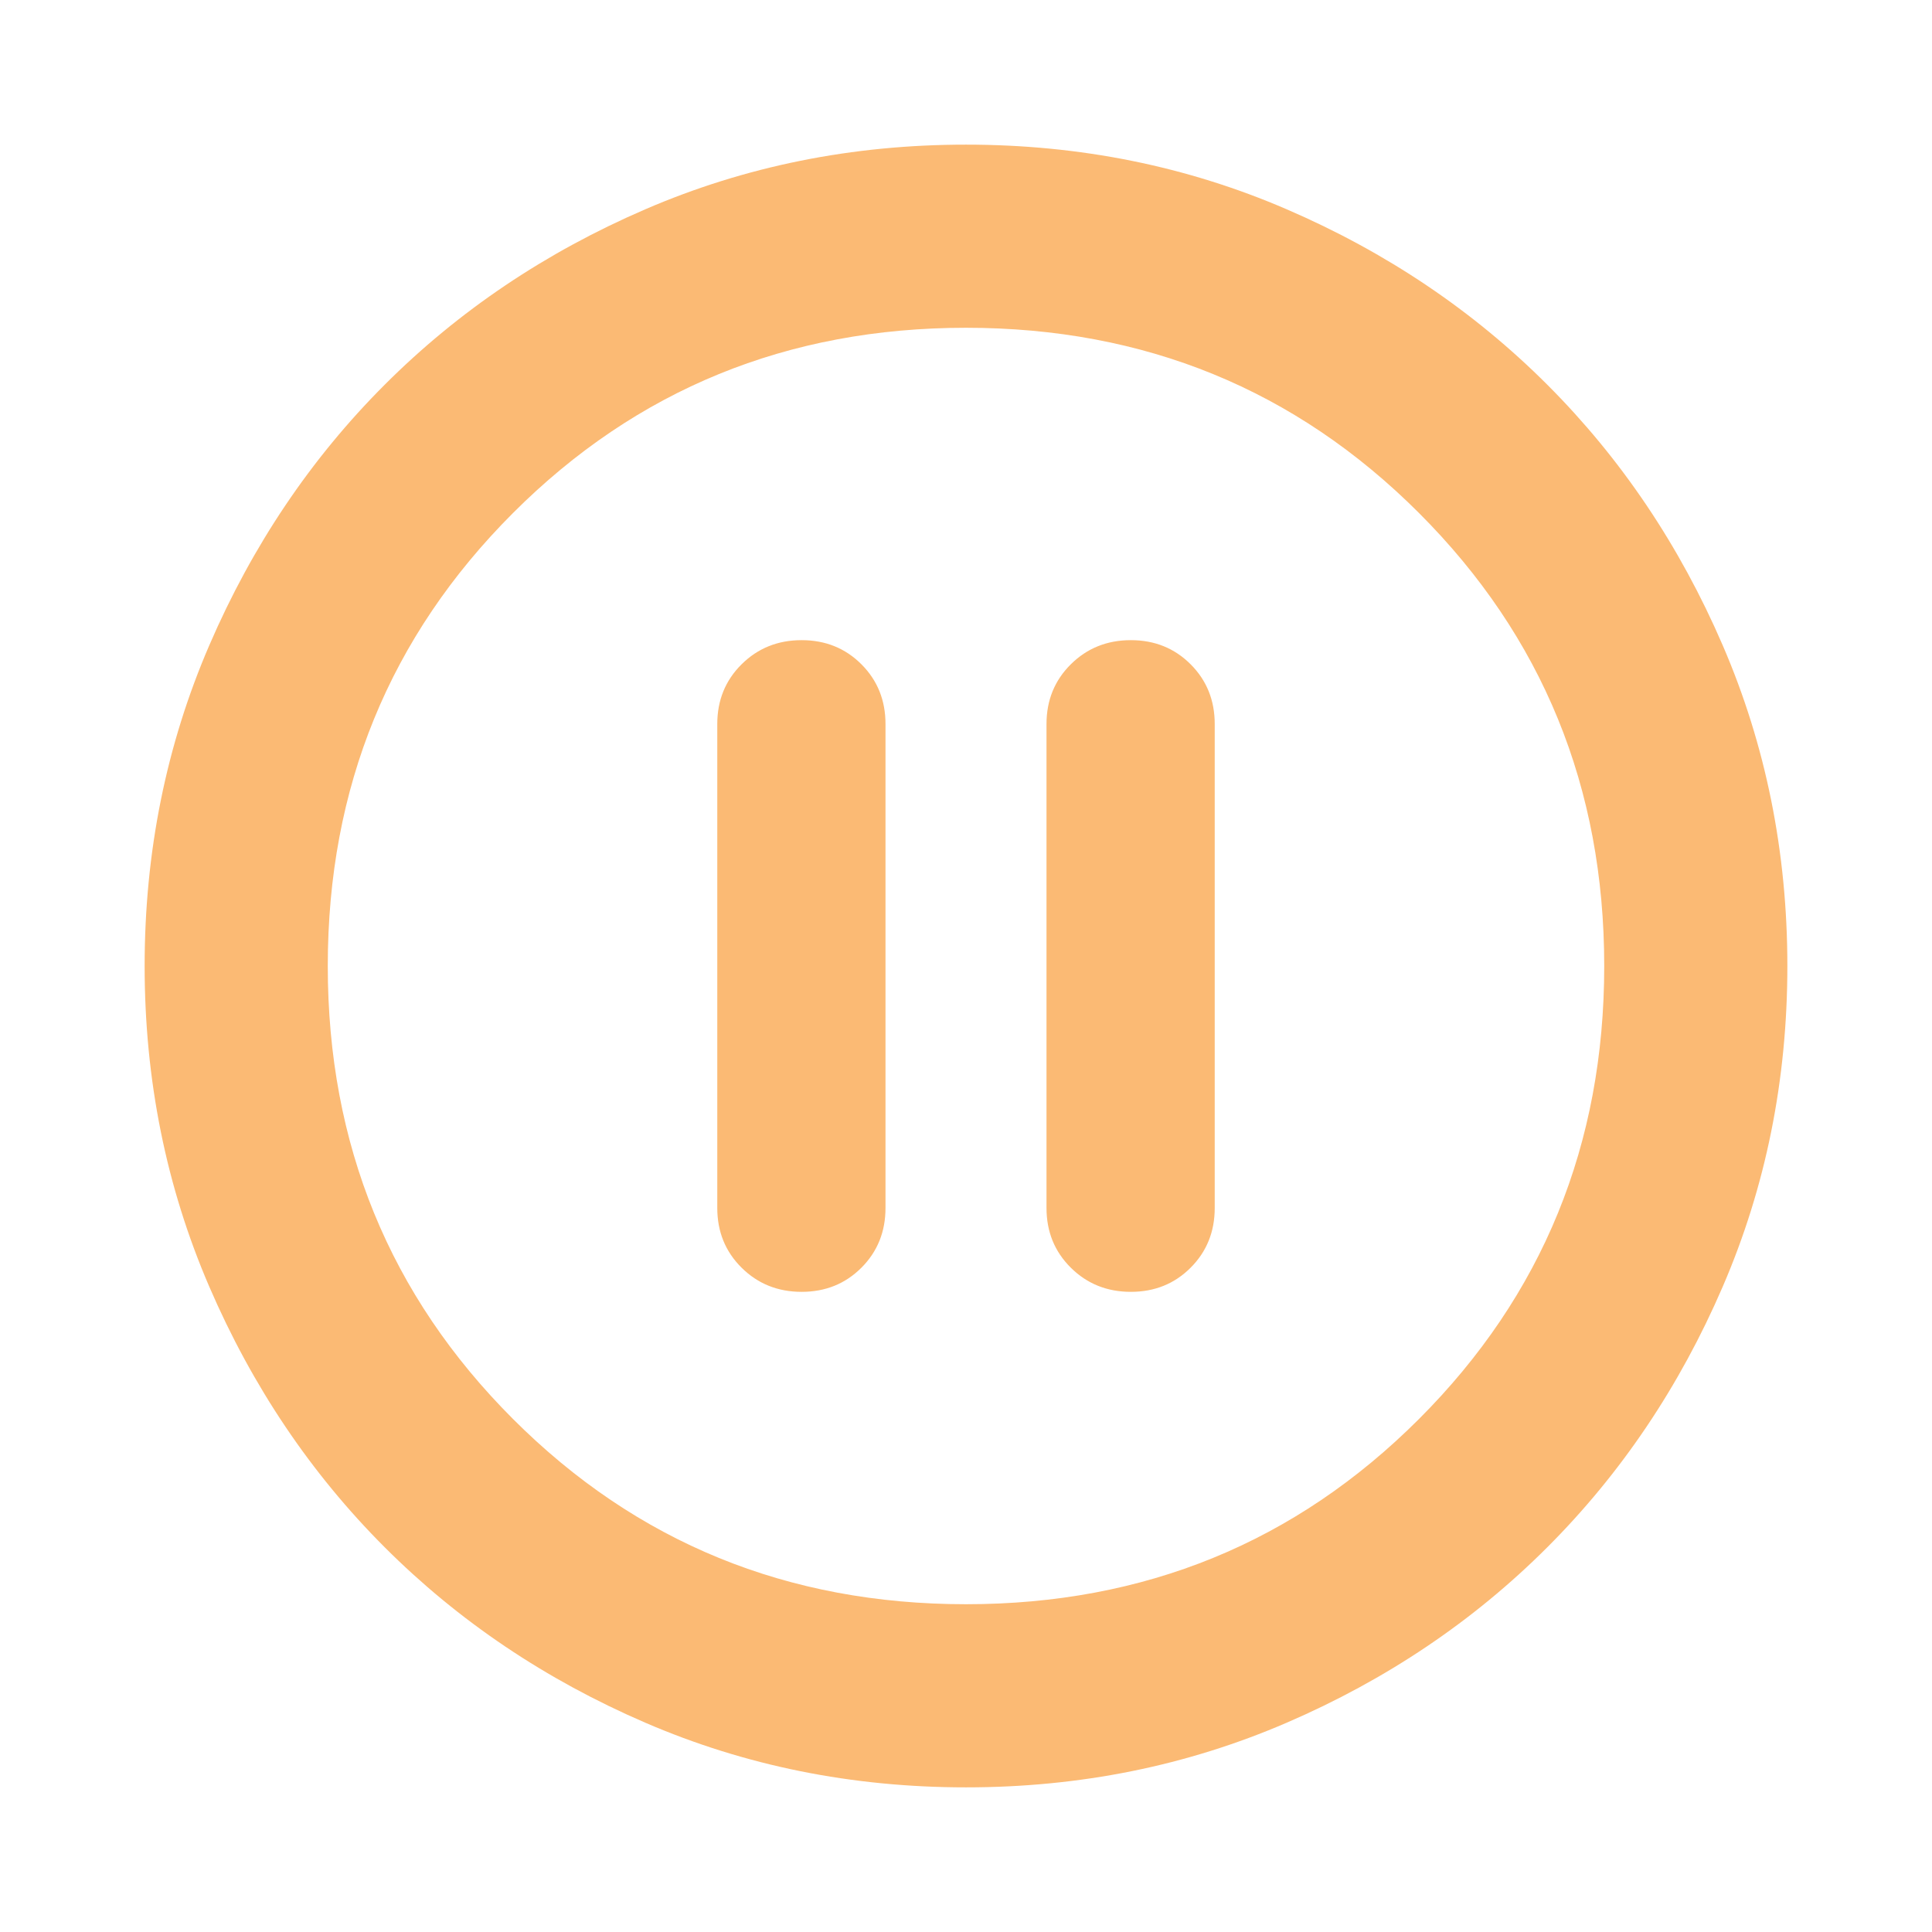
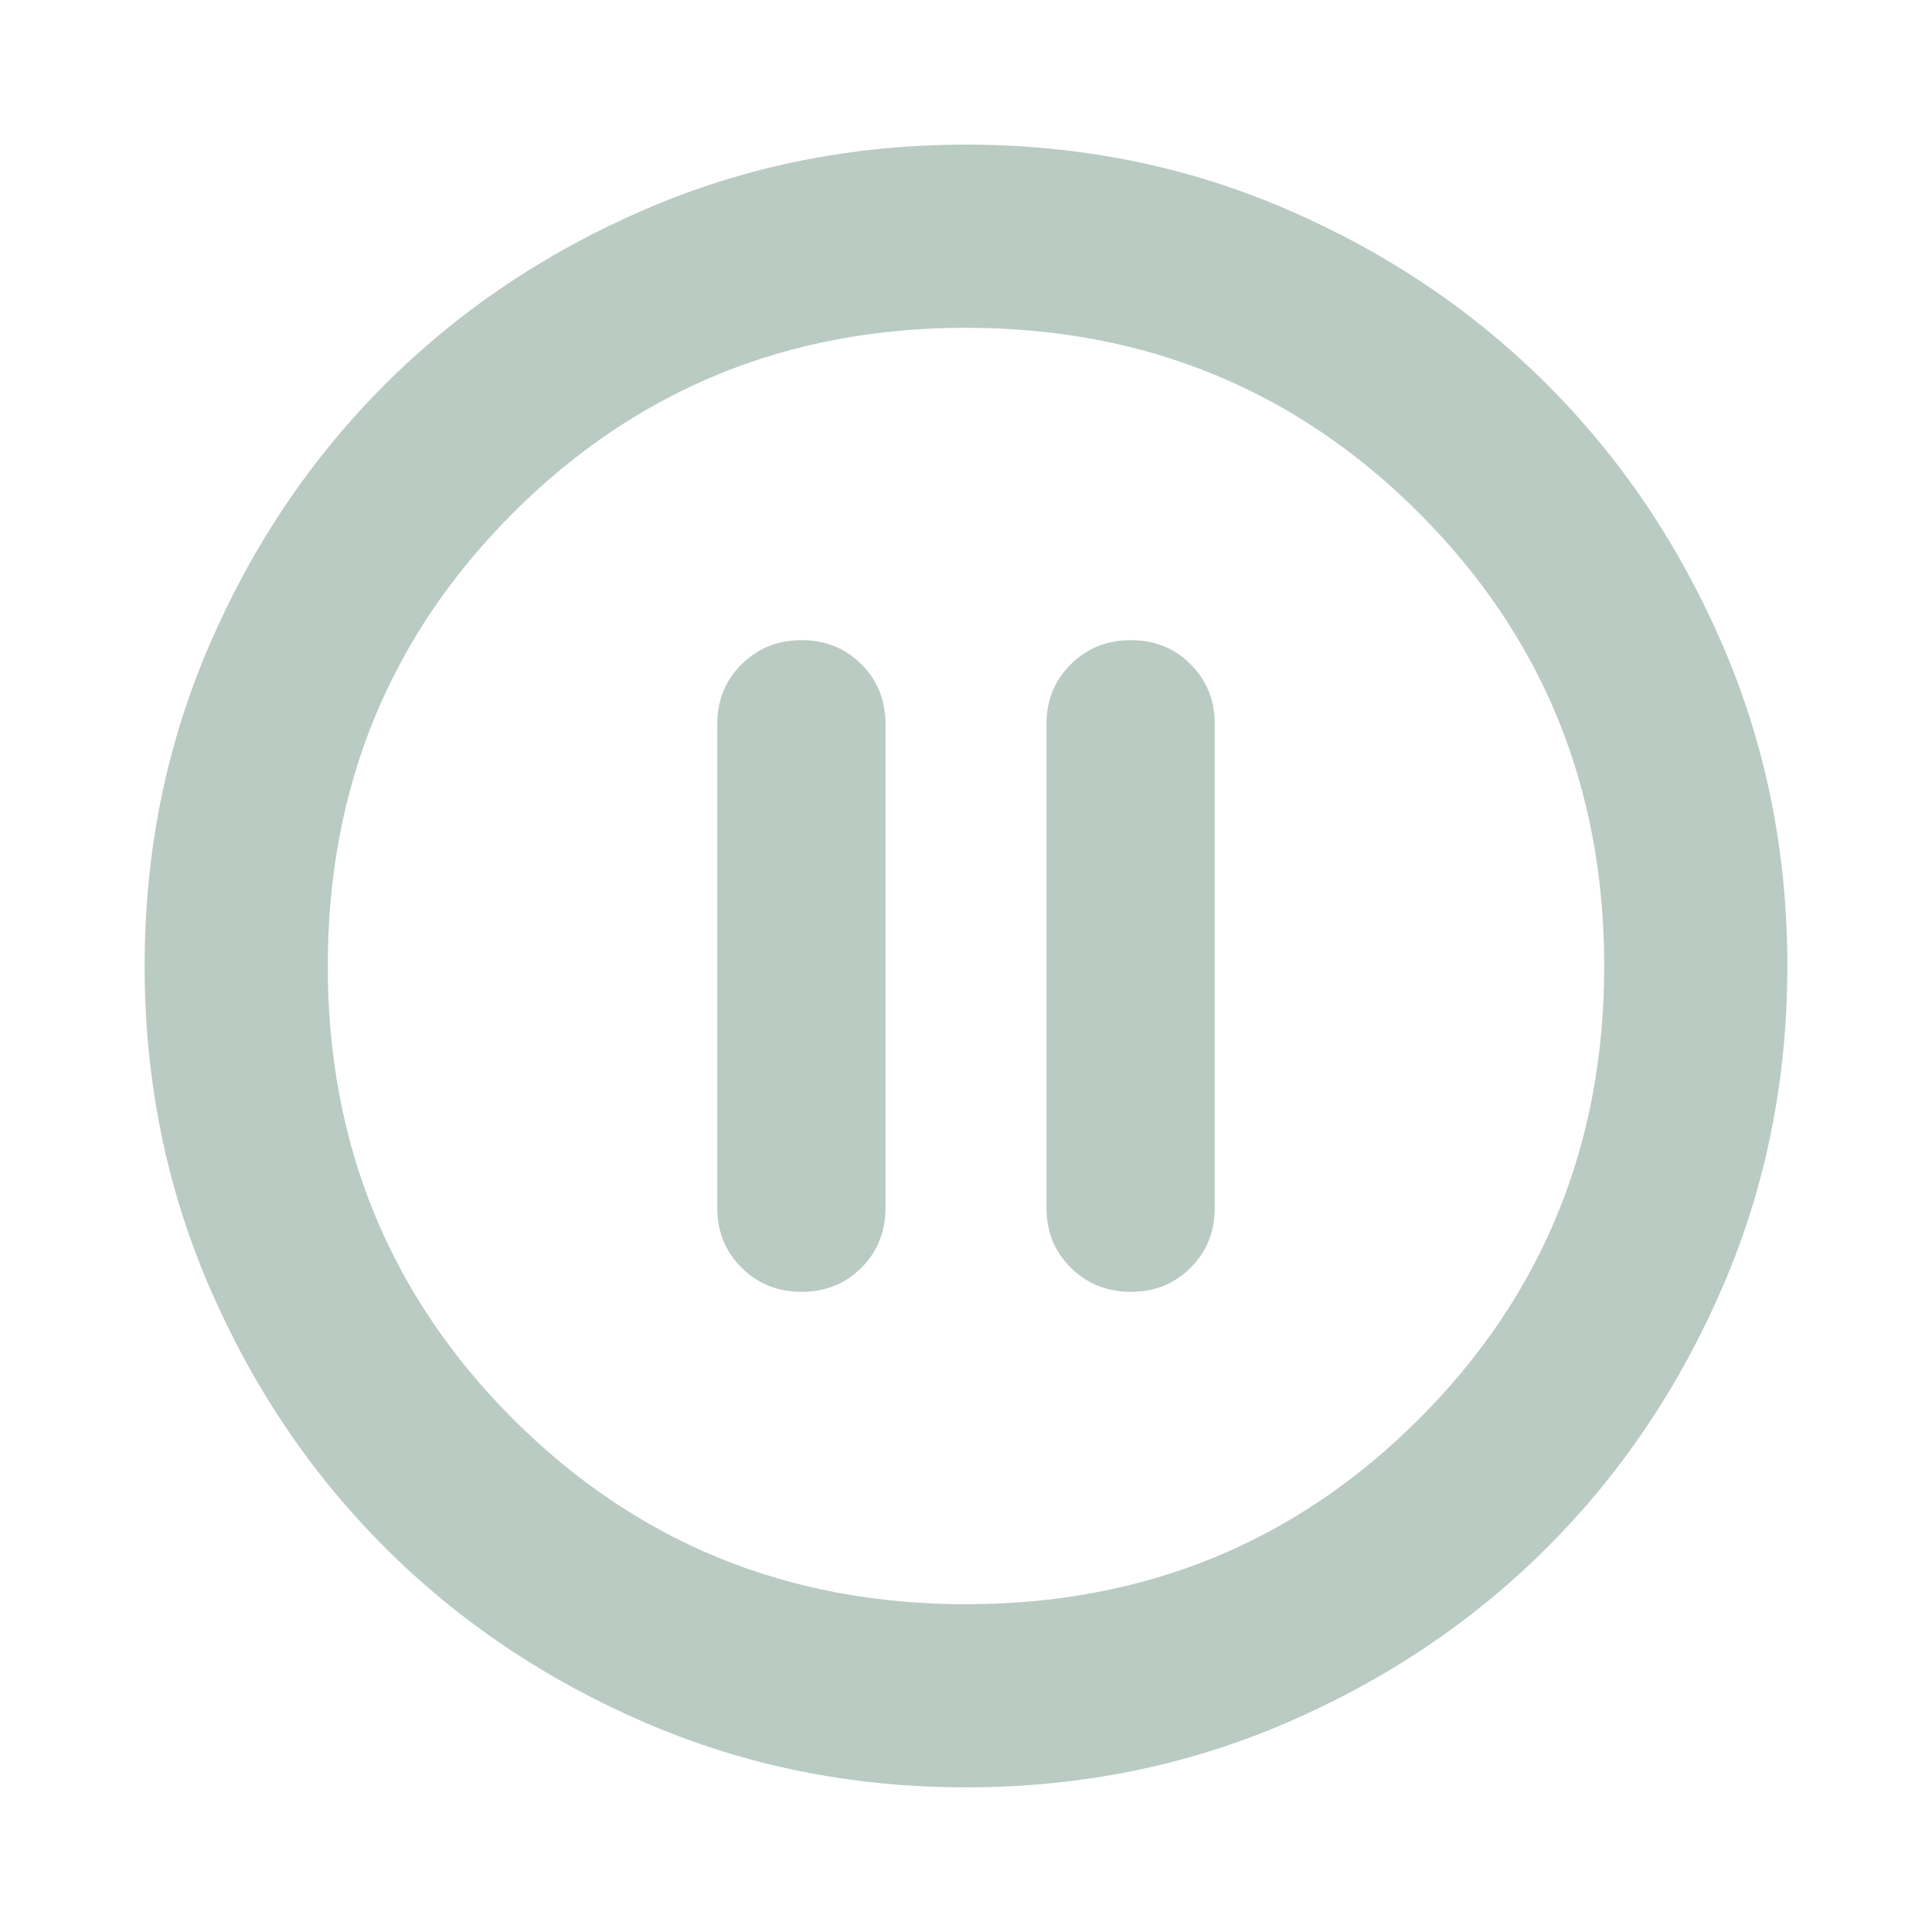
- <svg xmlns="http://www.w3.org/2000/svg" height="500px" viewBox="0 -960 960 960" width="500px" fill="#fbba74">
+ <svg xmlns="http://www.w3.org/2000/svg" height="500px" viewBox="0 -960 960 960" width="500px" fill="#b9cbc3">
  <path d="M428.02-330.07Q440-342.05 440-359.76v-240.48q0-17.71-11.98-29.69t-29.7-11.98q-17.71 0-29.81 11.98-12.1 11.98-12.1 29.69v240.48q0 17.71 12.1 29.69t29.81 11.98q17.72 0 29.7-11.98Zm163.58 0q11.99-11.98 11.99-29.69v-240.48q0-17.71-11.99-29.69-11.98-11.98-29.69-11.98t-29.81 11.98Q520-617.95 520-600.24v240.48q0 17.71 12.1 29.69t29.81 11.98q17.71 0 29.69-11.98ZM480-71.87q-84.91 0-159.34-32.12-74.44-32.12-129.5-87.17-55.05-55.06-87.17-129.5Q71.87-395.09 71.87-480t32.12-159.34q32.12-74.44 87.17-129.5 55.06-55.05 129.5-87.17 74.43-32.12 159.34-32.12t159.34 32.12q74.44 32.12 129.5 87.17 55.05 55.06 87.17 129.5 32.12 74.43 32.12 159.34t-32.12 159.34q-32.12 74.44-87.17 129.5-55.06 55.05-129.5 87.17Q564.91-71.87 480-71.87Zm0-91q133.04 0 225.09-92.04 92.04-92.05 92.04-225.09 0-133.04-92.04-225.09-92.05-92.04-225.09-92.04-133.04 0-225.09 92.04-92.04 92.05-92.04 225.09 0 133.04 92.04 225.09 92.05 92.04 225.09 92.04ZM480-480Z" />
</svg>
